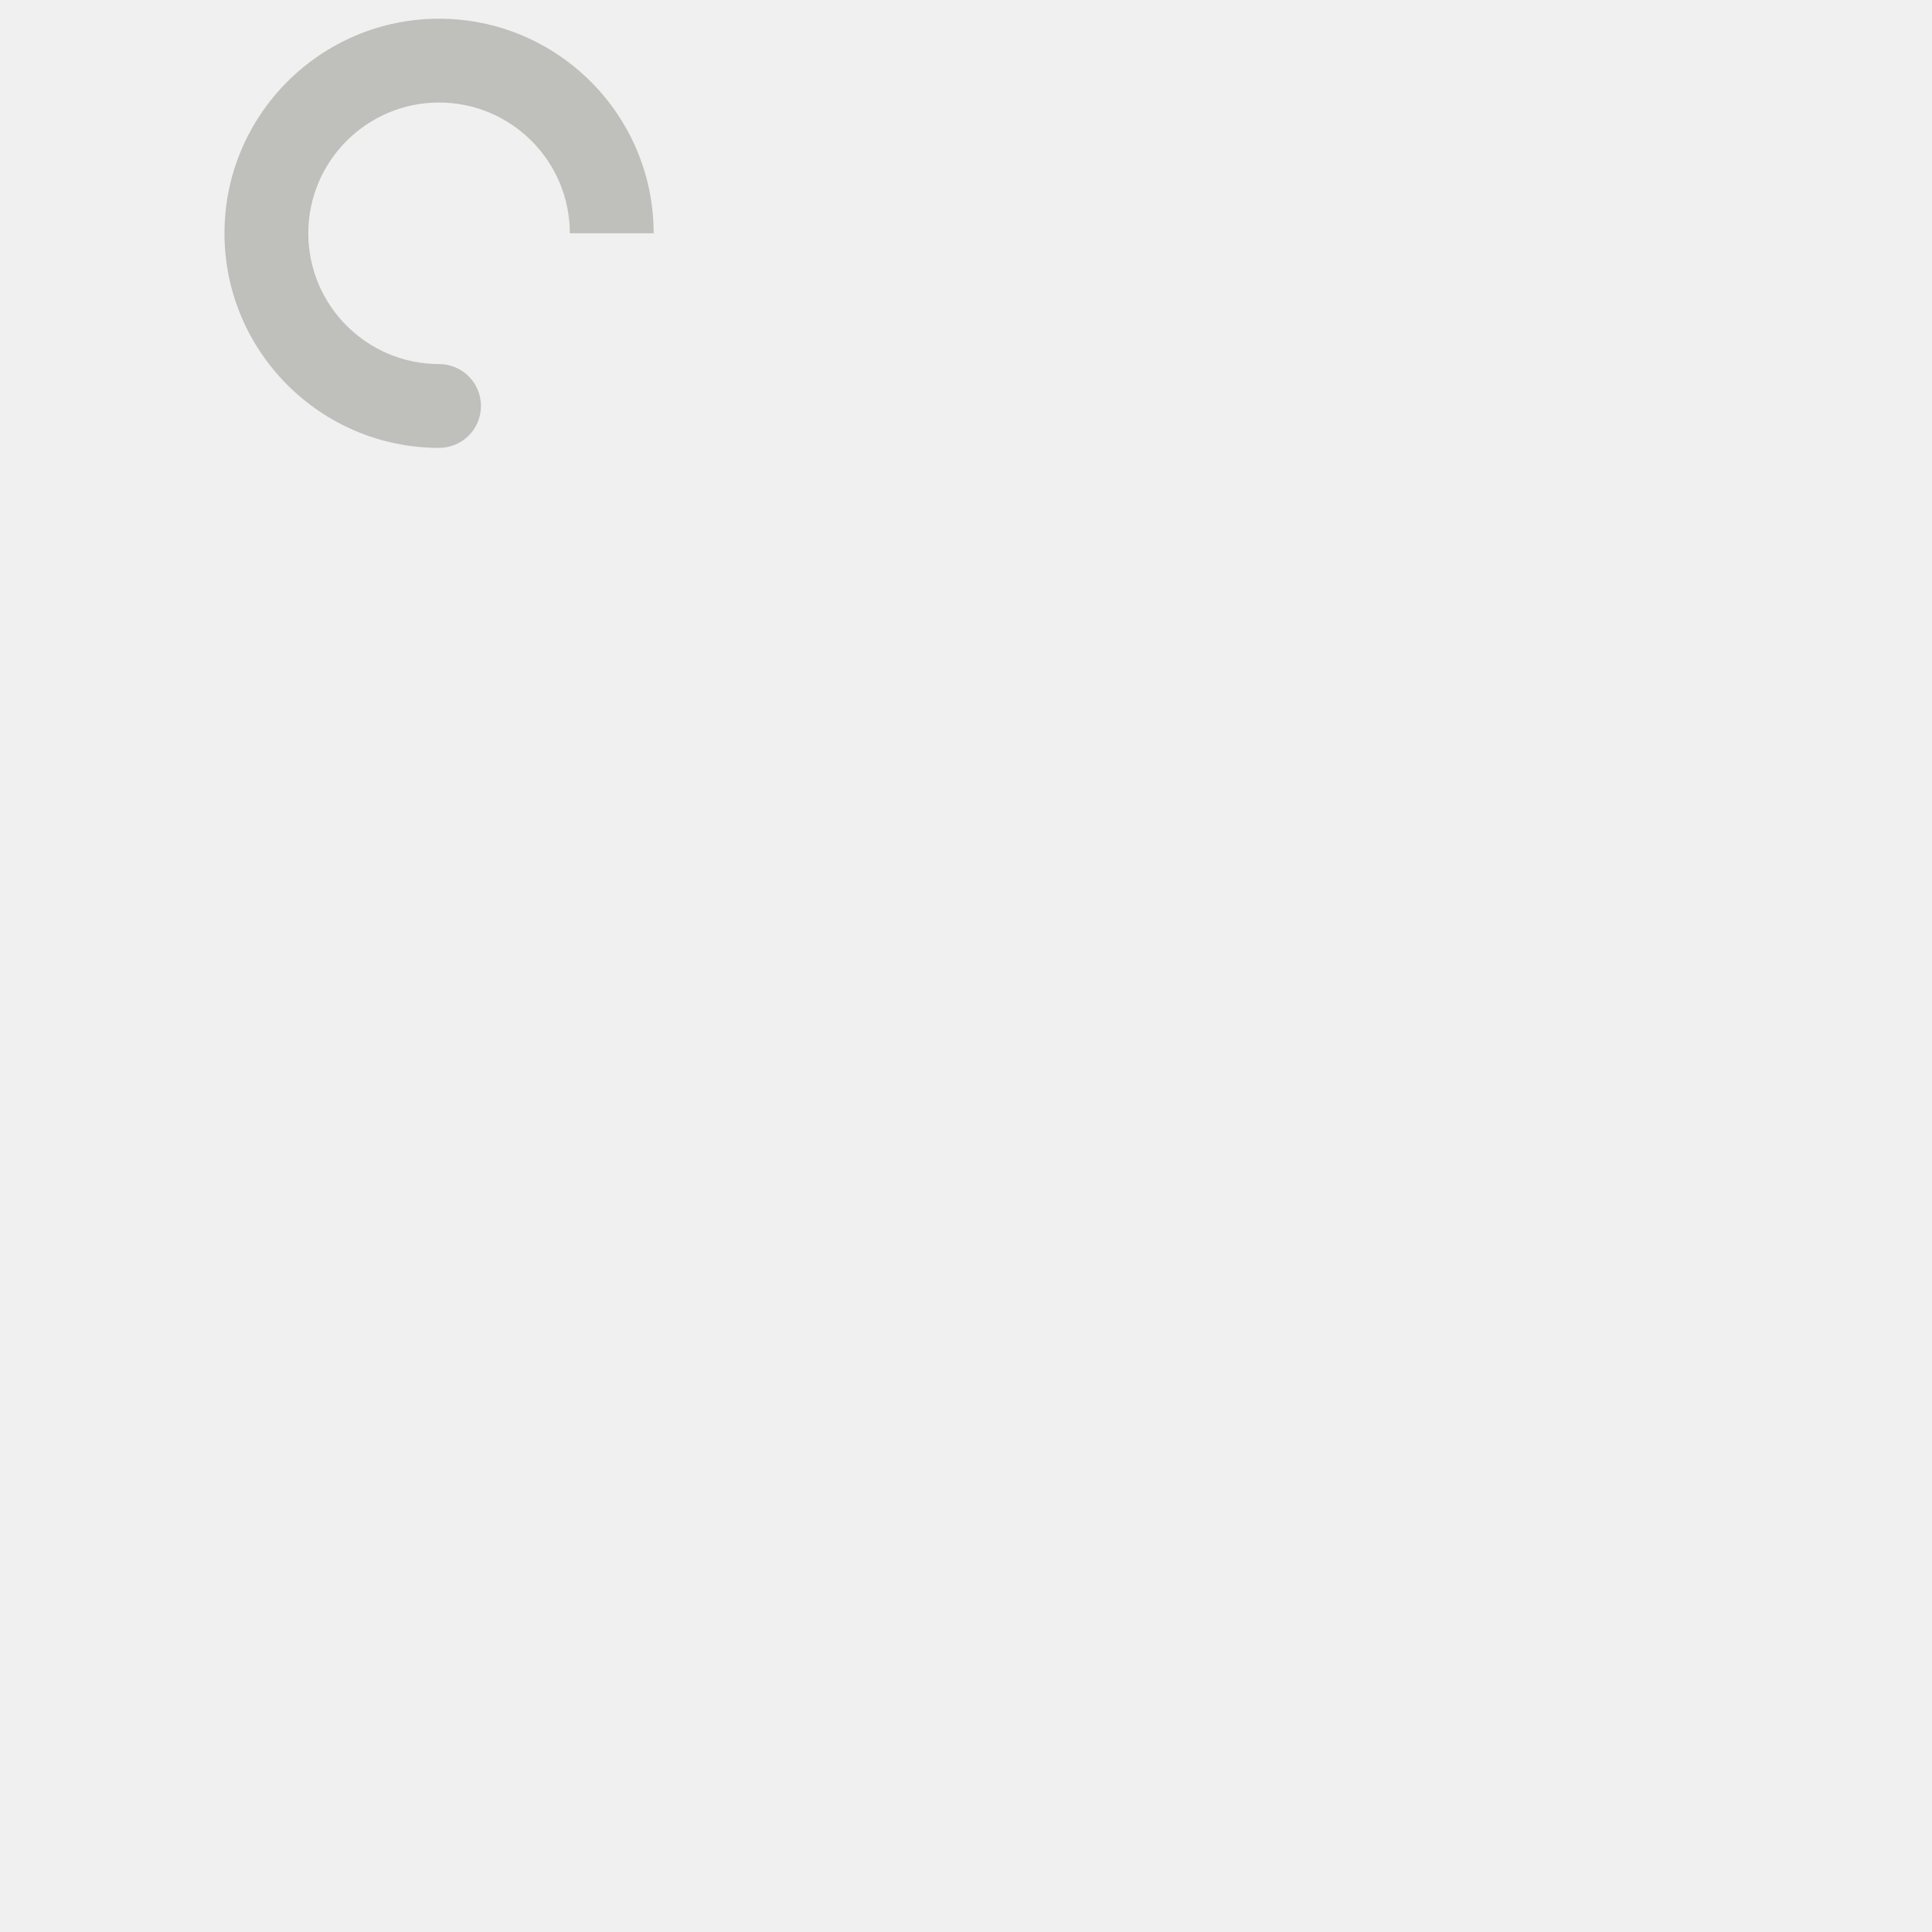
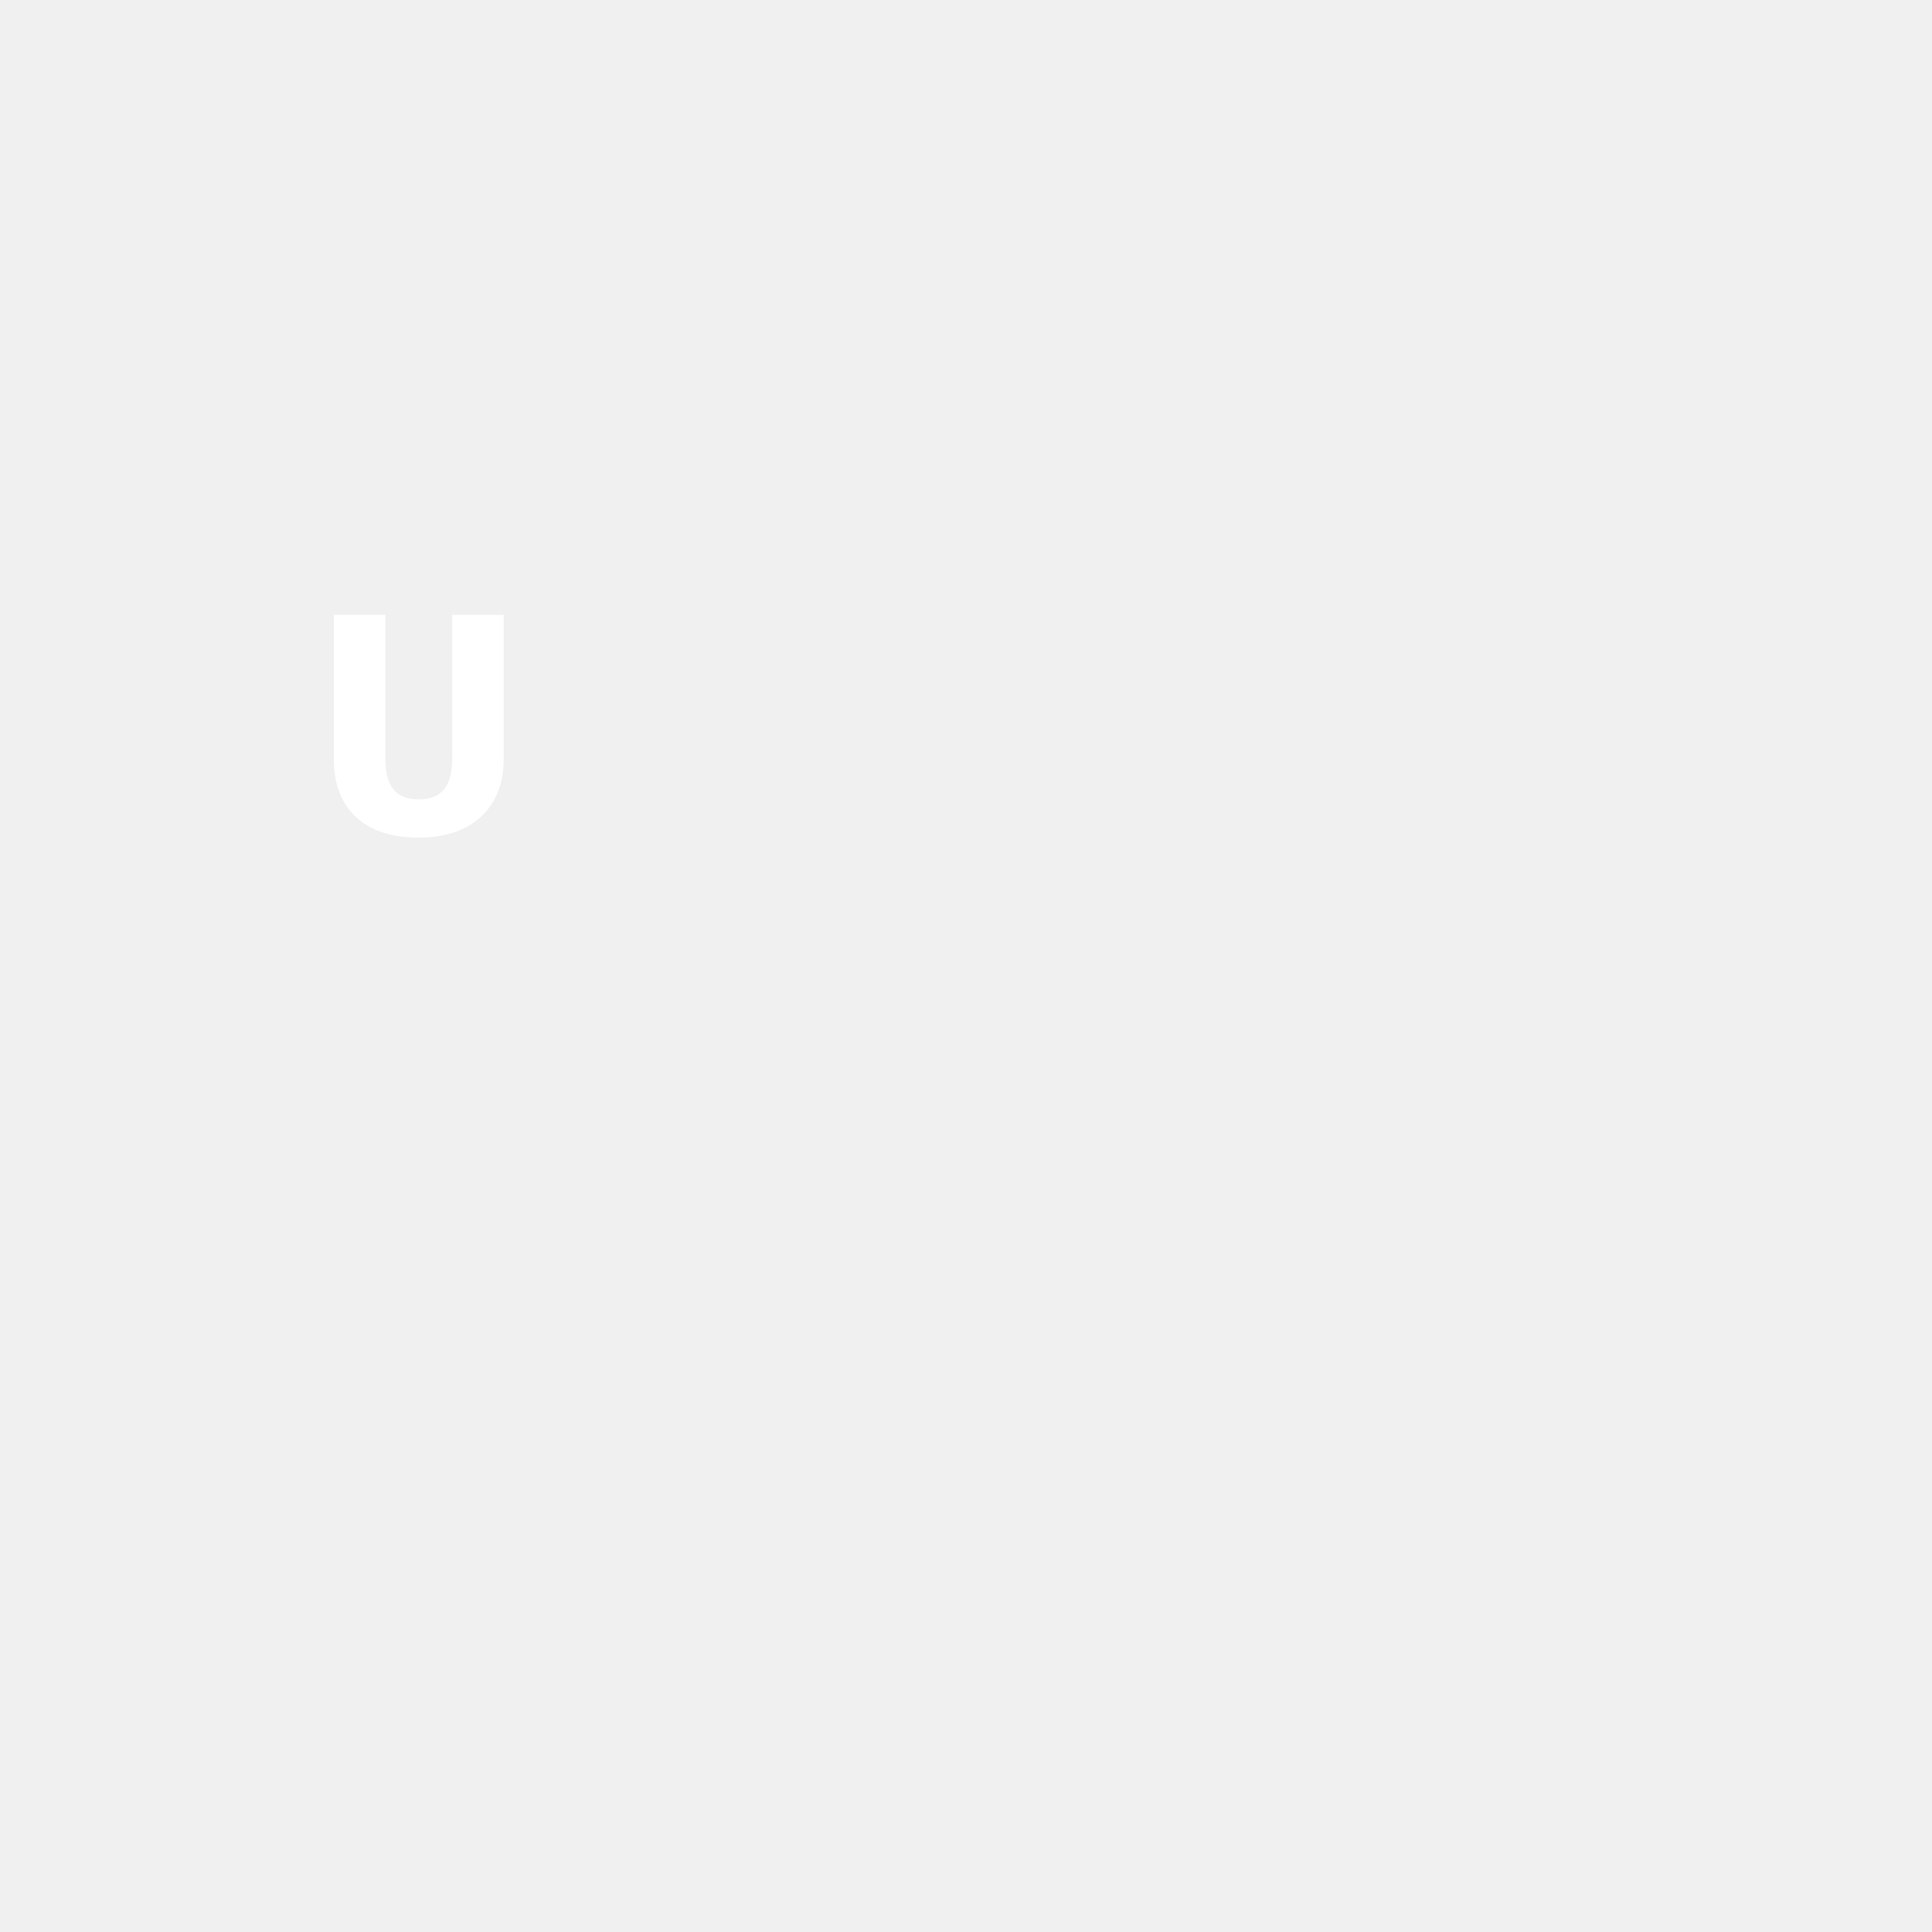
<svg xmlns="http://www.w3.org/2000/svg" version="1.1" x="0px" y="0px" viewBox="0 0 512 512" enable-background="new 0 0 512 512" xml:space="preserve">
  <g id="Layer_7">
-     <path fill="#BFBFBB" d="M116.357,4.955C85,4.955,59.489,30.466,59.489,61.823S85,118.692,116.357,118.692   c6.134,0,11.107-4.973,11.107-11.107s-4.973-11.107-11.107-11.107c-19.108,0-34.655-15.546-34.655-34.655   s15.546-34.655,34.655-34.655s34.655,15.546,34.655,34.655h22.214C173.226,30.466,147.715,4.955,116.357,4.955z" />
+     <path fill="#FFFFFF" d="M133.472,201.447c0,11.641-7.484,20.539-22.534,20.539s-22.452-8.398-22.452-20.539v-38.499h13.637v37.917   c0,7.401,2.66,10.976,8.814,10.976c6.236,0,8.897-3.575,8.897-10.976v-37.917h13.637V201.447z" />
  </g>
  <g id="Layer_1">
</g>
</svg>
